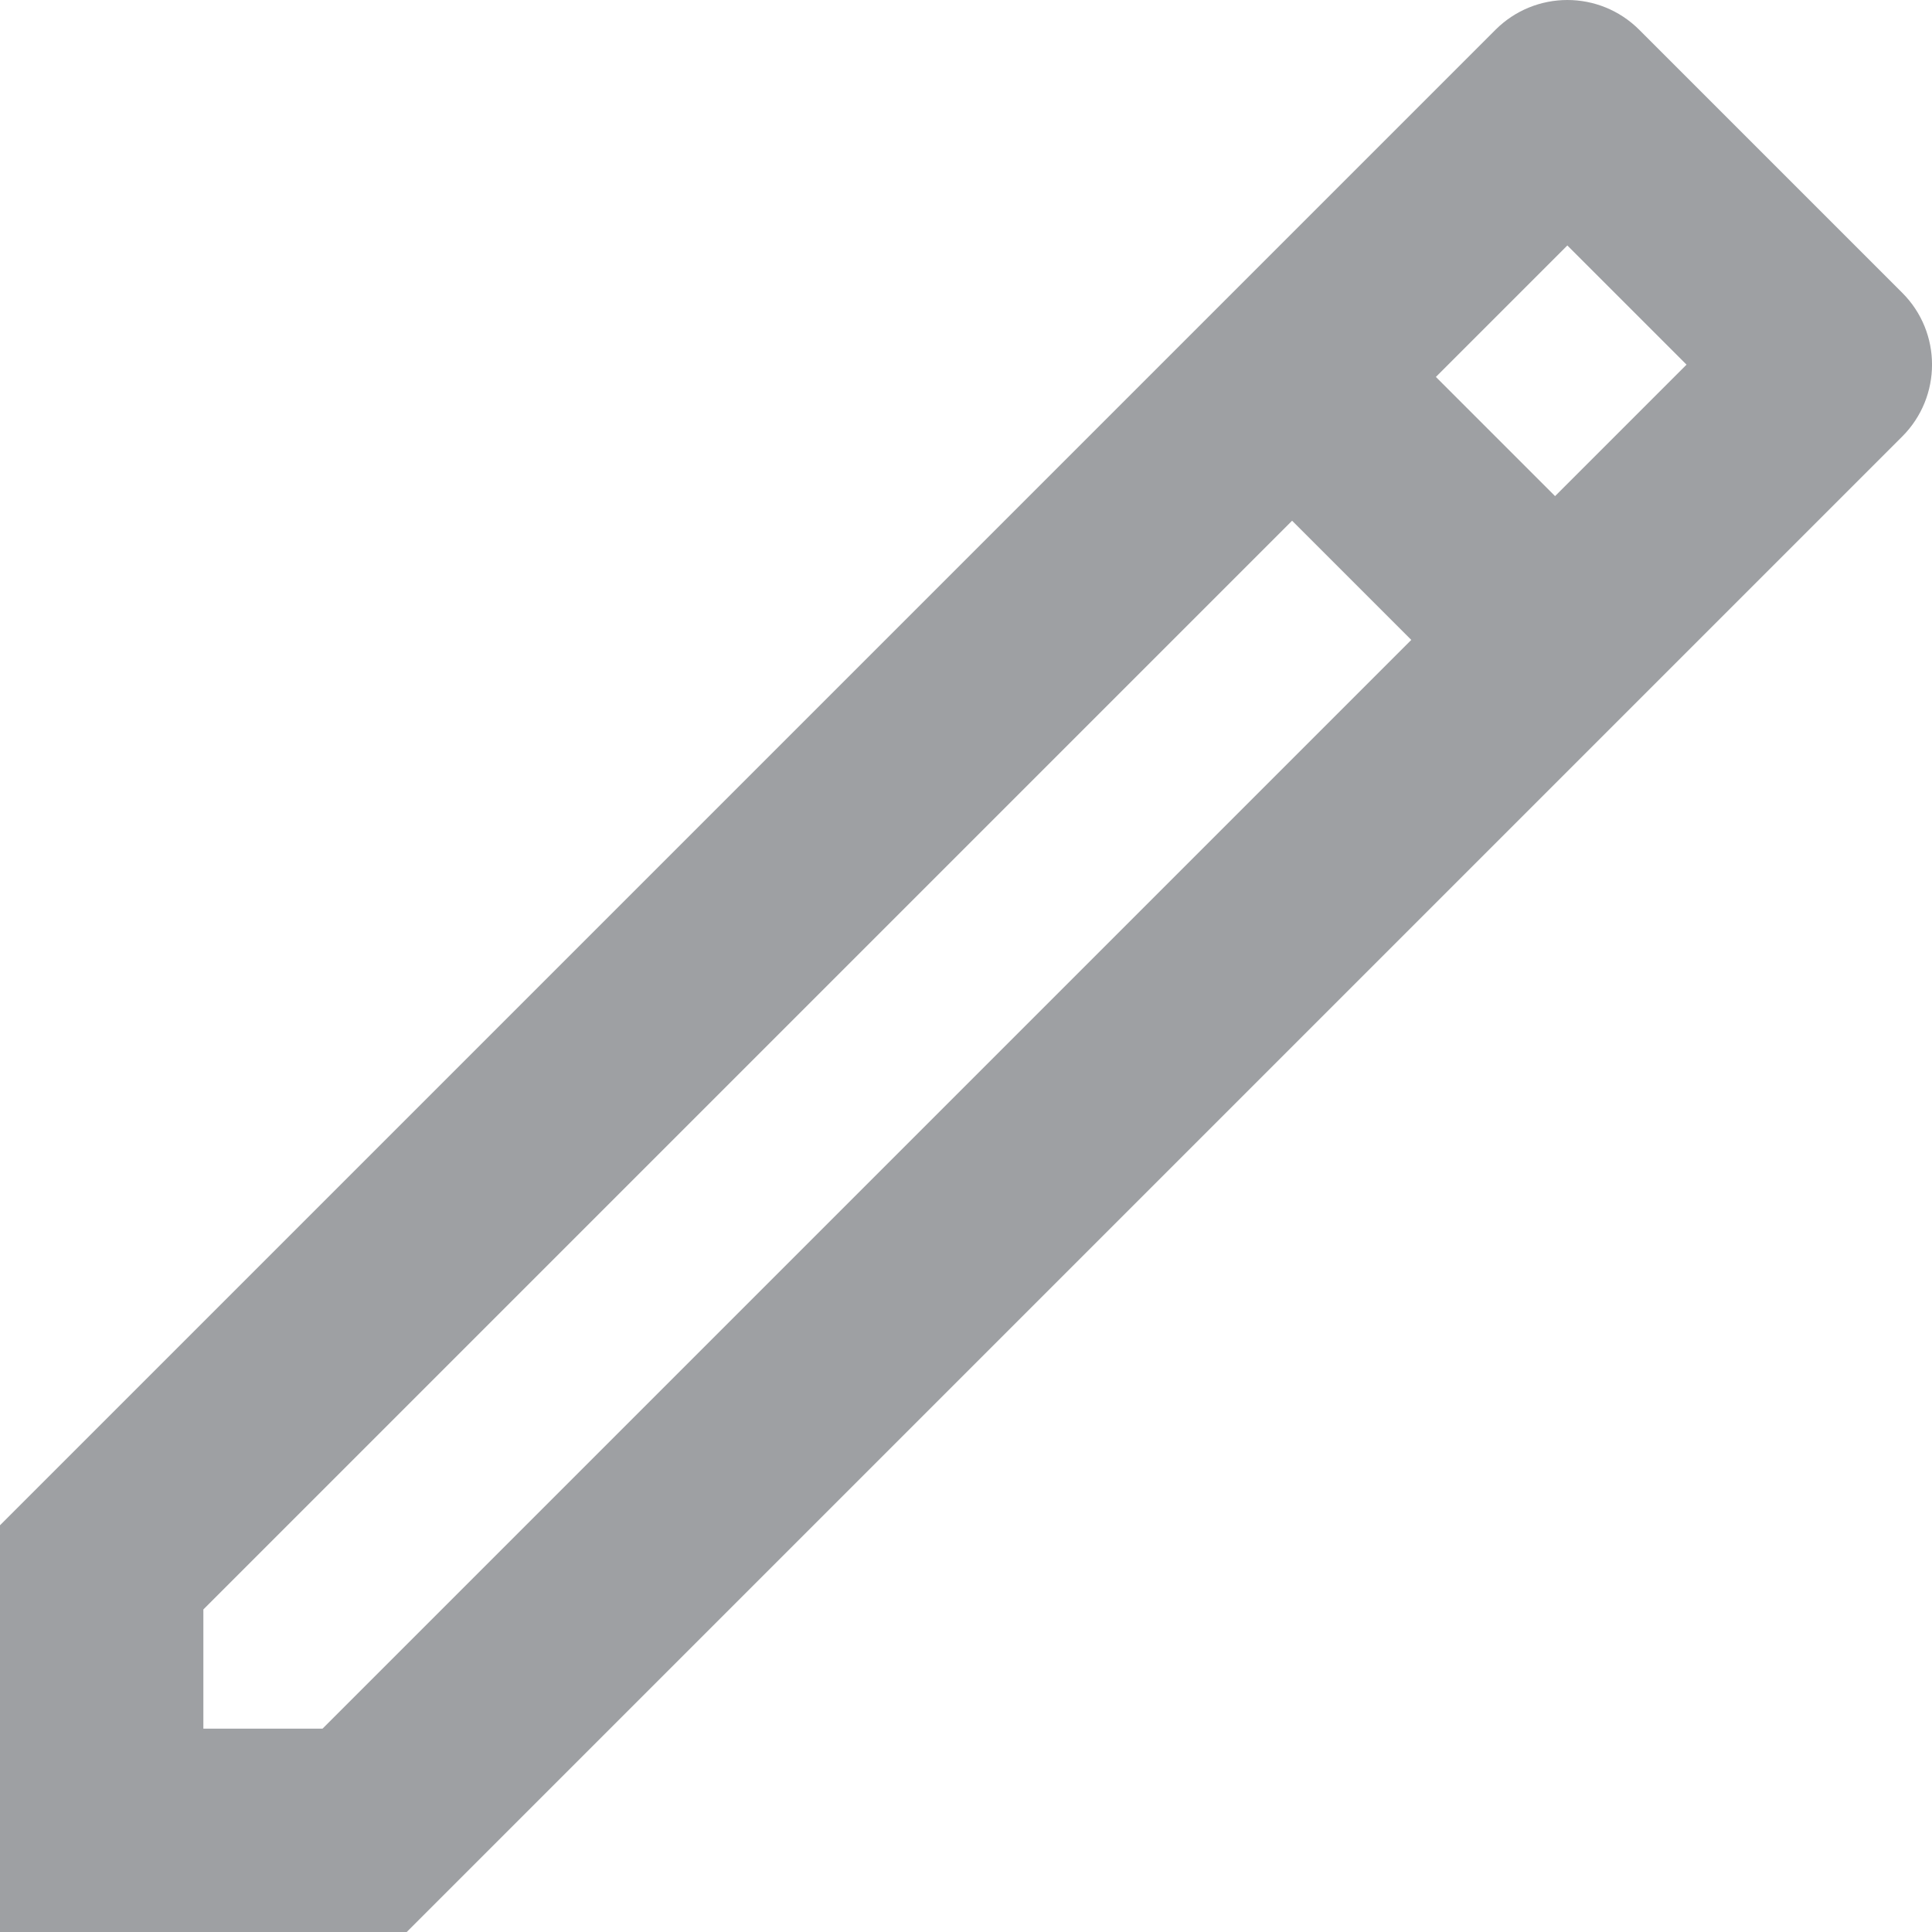
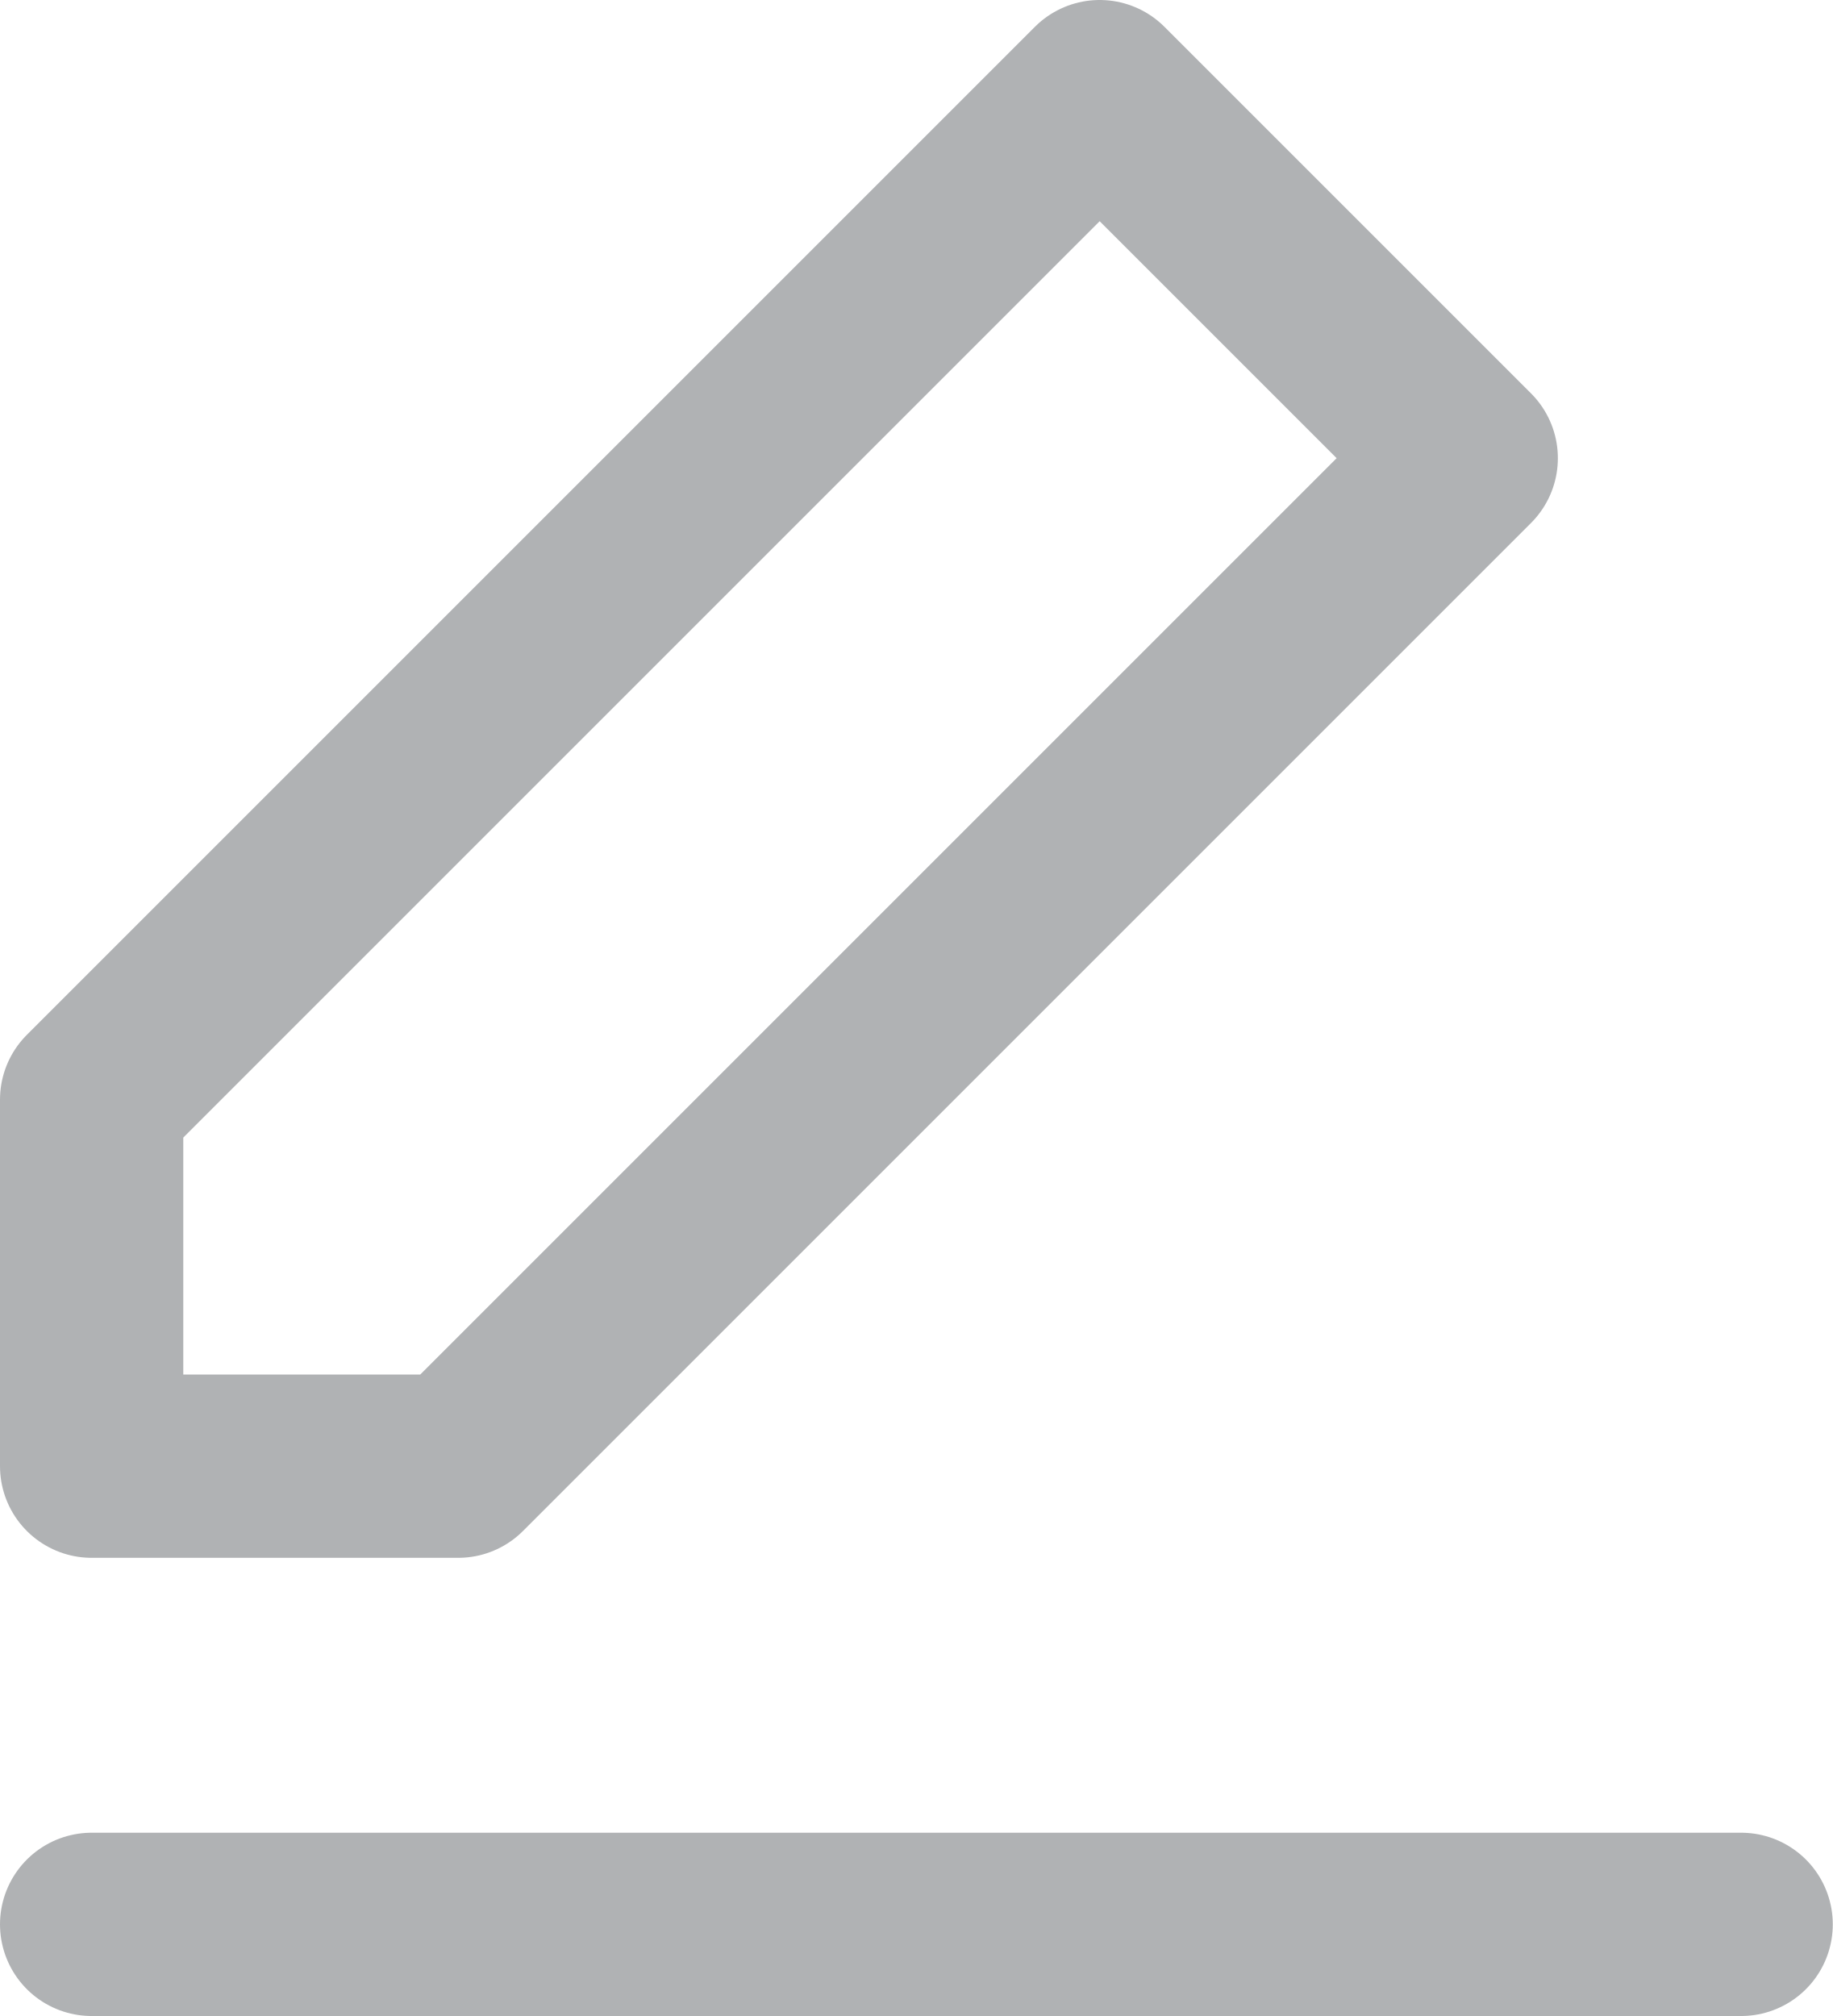
- <svg xmlns="http://www.w3.org/2000/svg" width="19px" height="19px" viewBox="0 0 19 19" version="1.1">
-   <defs />
-   <g id="Page-1" stroke="none" stroke-width="1" fill="none" fill-rule="evenodd">
-     <g id="edit" fill-rule="nonzero" fill="#9EA0A3">
-       <path d="M15.414,0 C15.158,0 14.902,0.098 14.707,0.293 L12.707,2.293 L11.293,3.707 L0,15 L0,19 L4,19 L18.707,4.293 C19.098,3.902 19.098,3.269 18.707,2.879 L16.121,0.293 C15.926,0.098 15.67,0 15.414,0 Z M15.414,2.414 L16.586,3.586 L15.293,4.879 L14.121,3.707 L15.414,2.414 Z M12.707,5.121 L13.879,6.293 L3.172,17 L2,17 L2,15.828 L12.707,5.121 Z" id="Shape" />
+ <svg xmlns="http://www.w3.org/2000/svg" width="20px" height="22px" viewBox="0 0 20 22" version="1.1">
+   <g id="Page-1" stroke="none" stroke-width="1" fill="none" fill-rule="evenodd" stroke-linecap="round" stroke-linejoin="round">
+     <g id="UI-Design---Create-playlist" transform="translate(-1177, -373)" stroke="#B0B2B4" stroke-width="2">
+       <g id="Group" transform="translate(722, 271)">
+         <g id="edit-3" transform="translate(456, 103)">
+           <polygon id="Shape" points="11 0 15 4 4 15 0 15 0 11" />
+           <path d="M0,20 L18,20" id="Shape" />
+         </g>
+       </g>
    </g>
  </g>
</svg>
